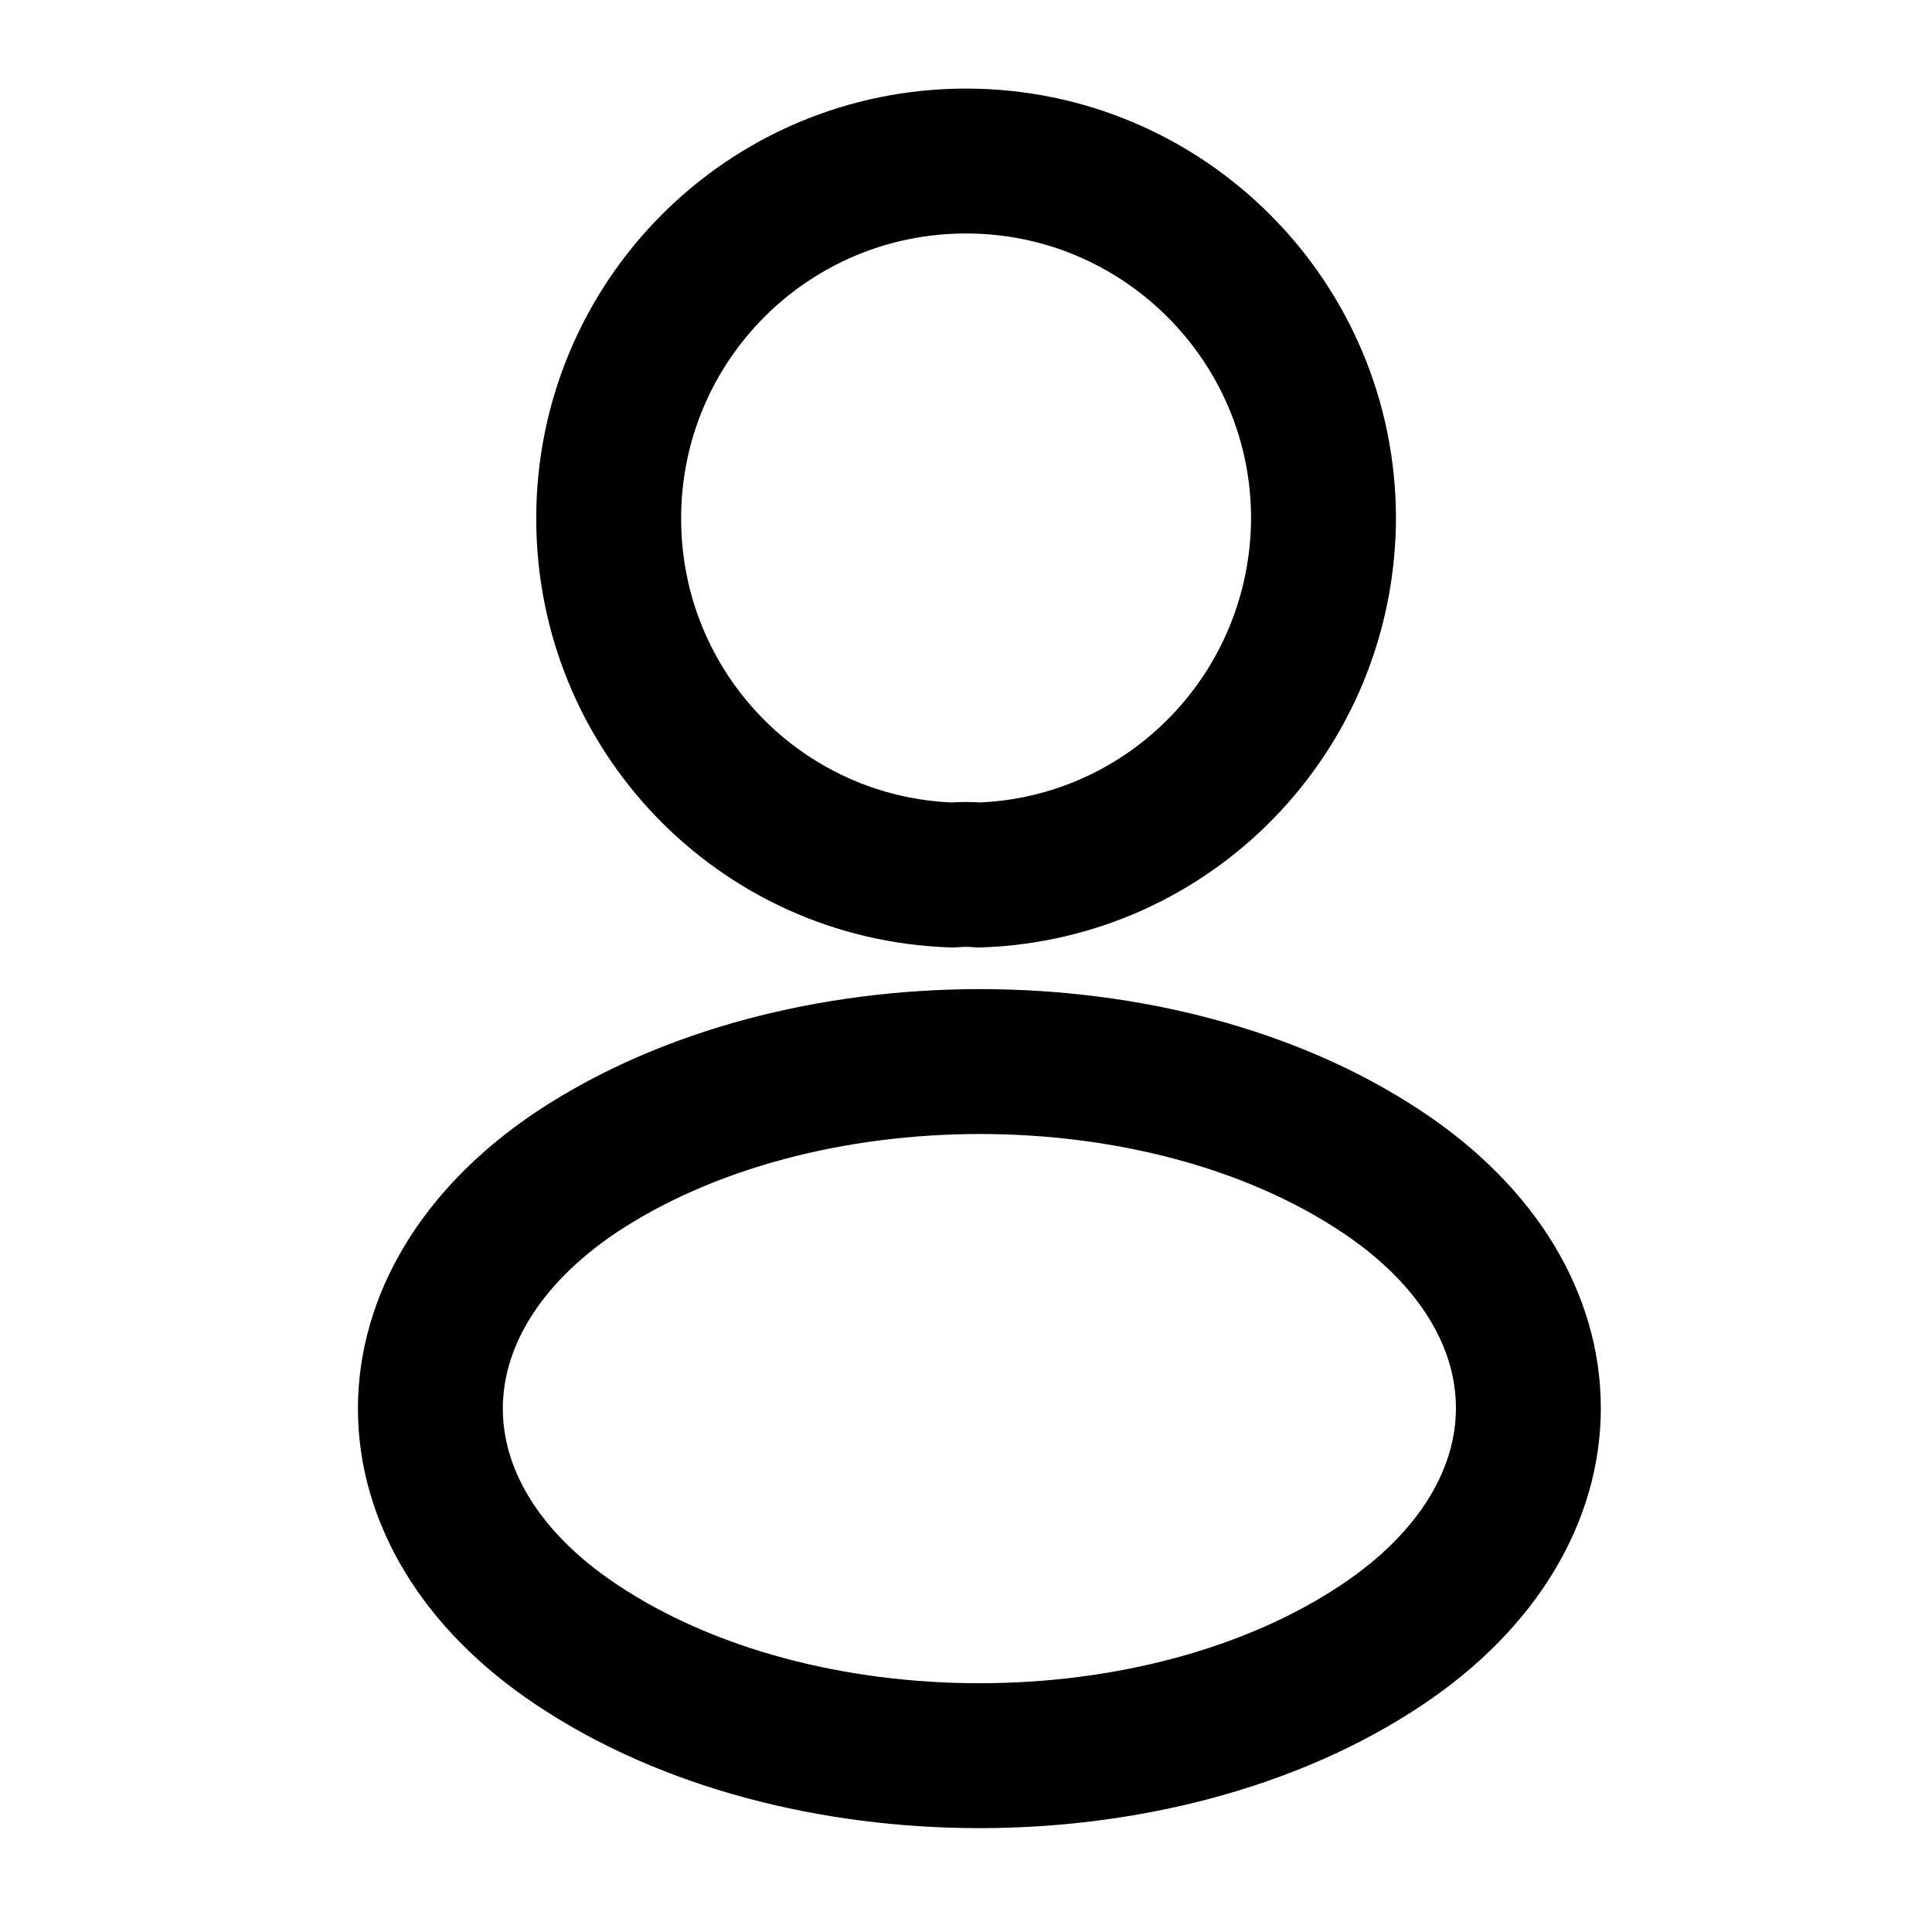
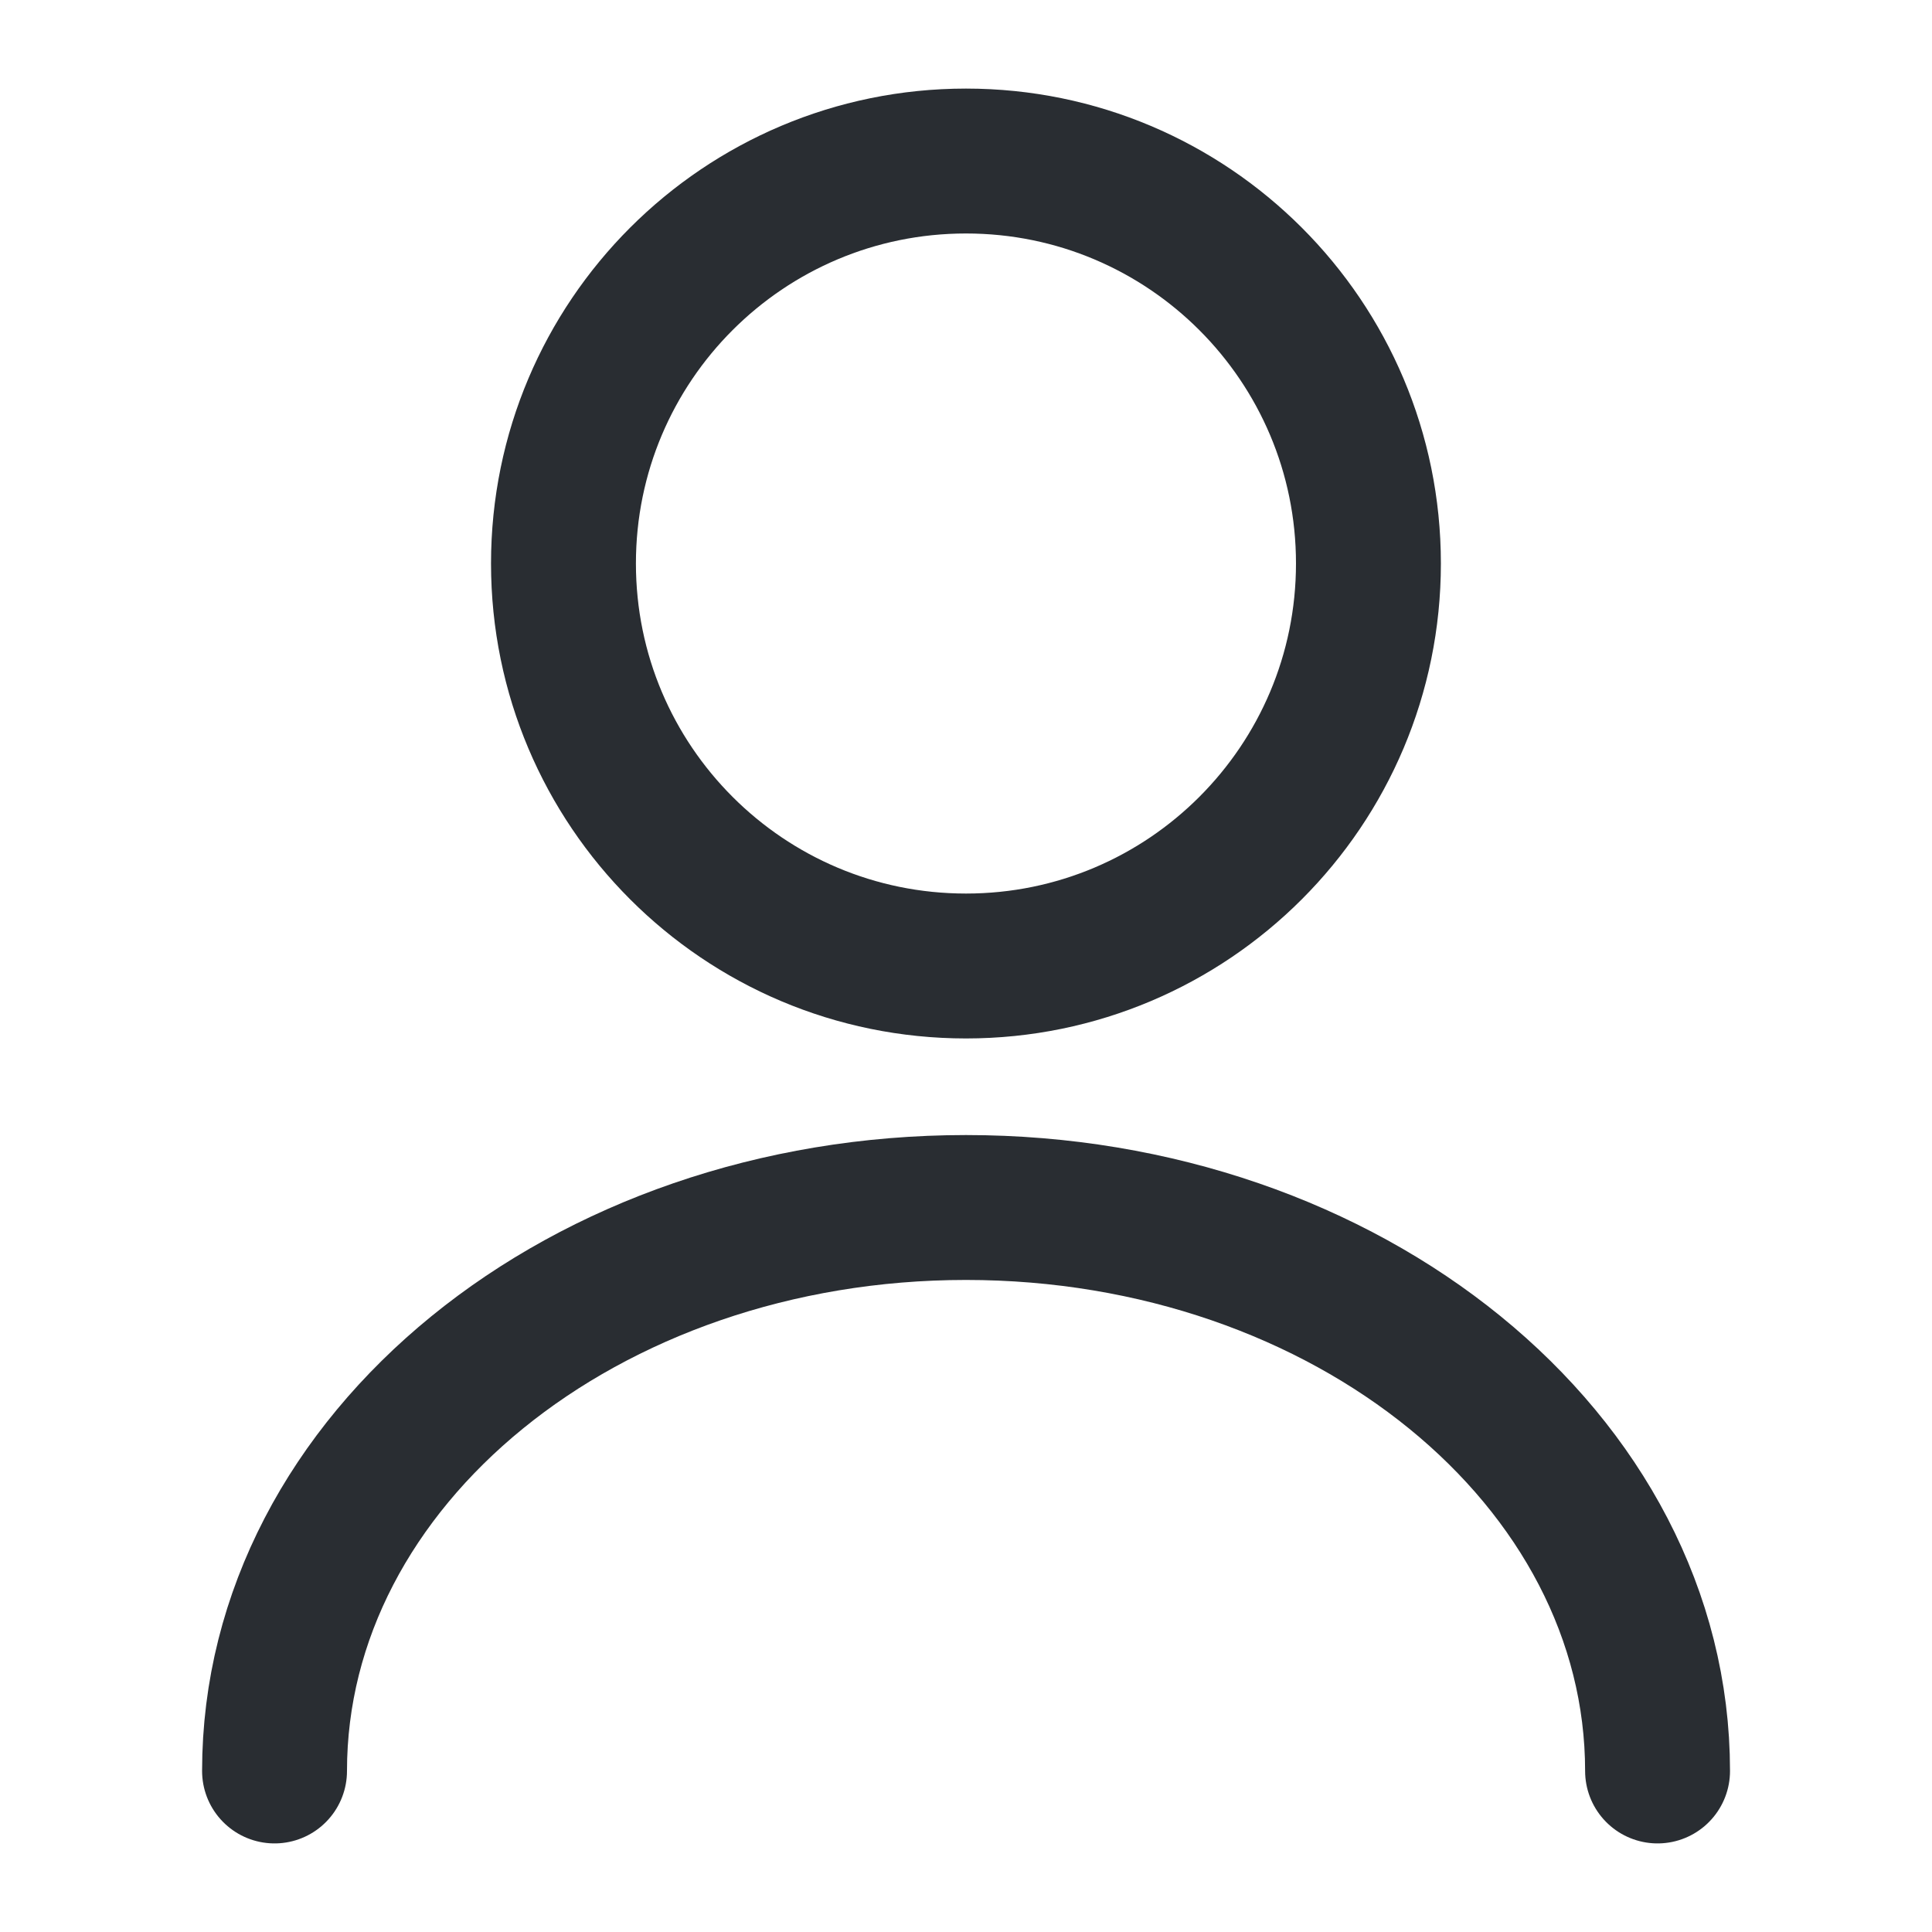
<svg xmlns="http://www.w3.org/2000/svg" width="20" height="20" viewBox="0 0 20 20" fill="none">
-   <path d="M10.134 9.058C10.051 9.05 9.951 9.05 9.859 9.058C7.876 8.992 6.301 7.367 6.301 5.367C6.301 3.325 7.951 1.667 10.001 1.667C12.042 1.667 13.701 3.325 13.701 5.367C13.692 7.367 12.117 8.992 10.134 9.058Z" stroke="black" stroke-width="1.5" stroke-linecap="round" stroke-linejoin="round" />
-   <path d="M5.968 12.133C3.951 13.483 3.951 15.683 5.968 17.025C8.259 18.558 12.018 18.558 14.309 17.025C16.326 15.675 16.326 13.475 14.309 12.133C12.026 10.608 8.268 10.608 5.968 12.133Z" stroke="black" stroke-width="1.5" stroke-linecap="round" stroke-linejoin="round" />
+   <path d="M10 10C12.301 10 14.166 8.134 14.166 5.833C14.166 3.532 12.301 1.667 10 1.667C7.698 1.667 5.833 3.532 5.833 5.833C5.833 8.134 7.698 10 10 10Z" stroke="#292D32" stroke-width="1.5" stroke-linecap="round" stroke-linejoin="round" />
+   <path d="M17.159 18.333C17.159 15.108 13.95 12.5 10 12.5C6.05 12.5 2.842 15.108 2.842 18.333" stroke="#292D32" stroke-width="1.5" stroke-linecap="round" stroke-linejoin="round" />
</svg>
